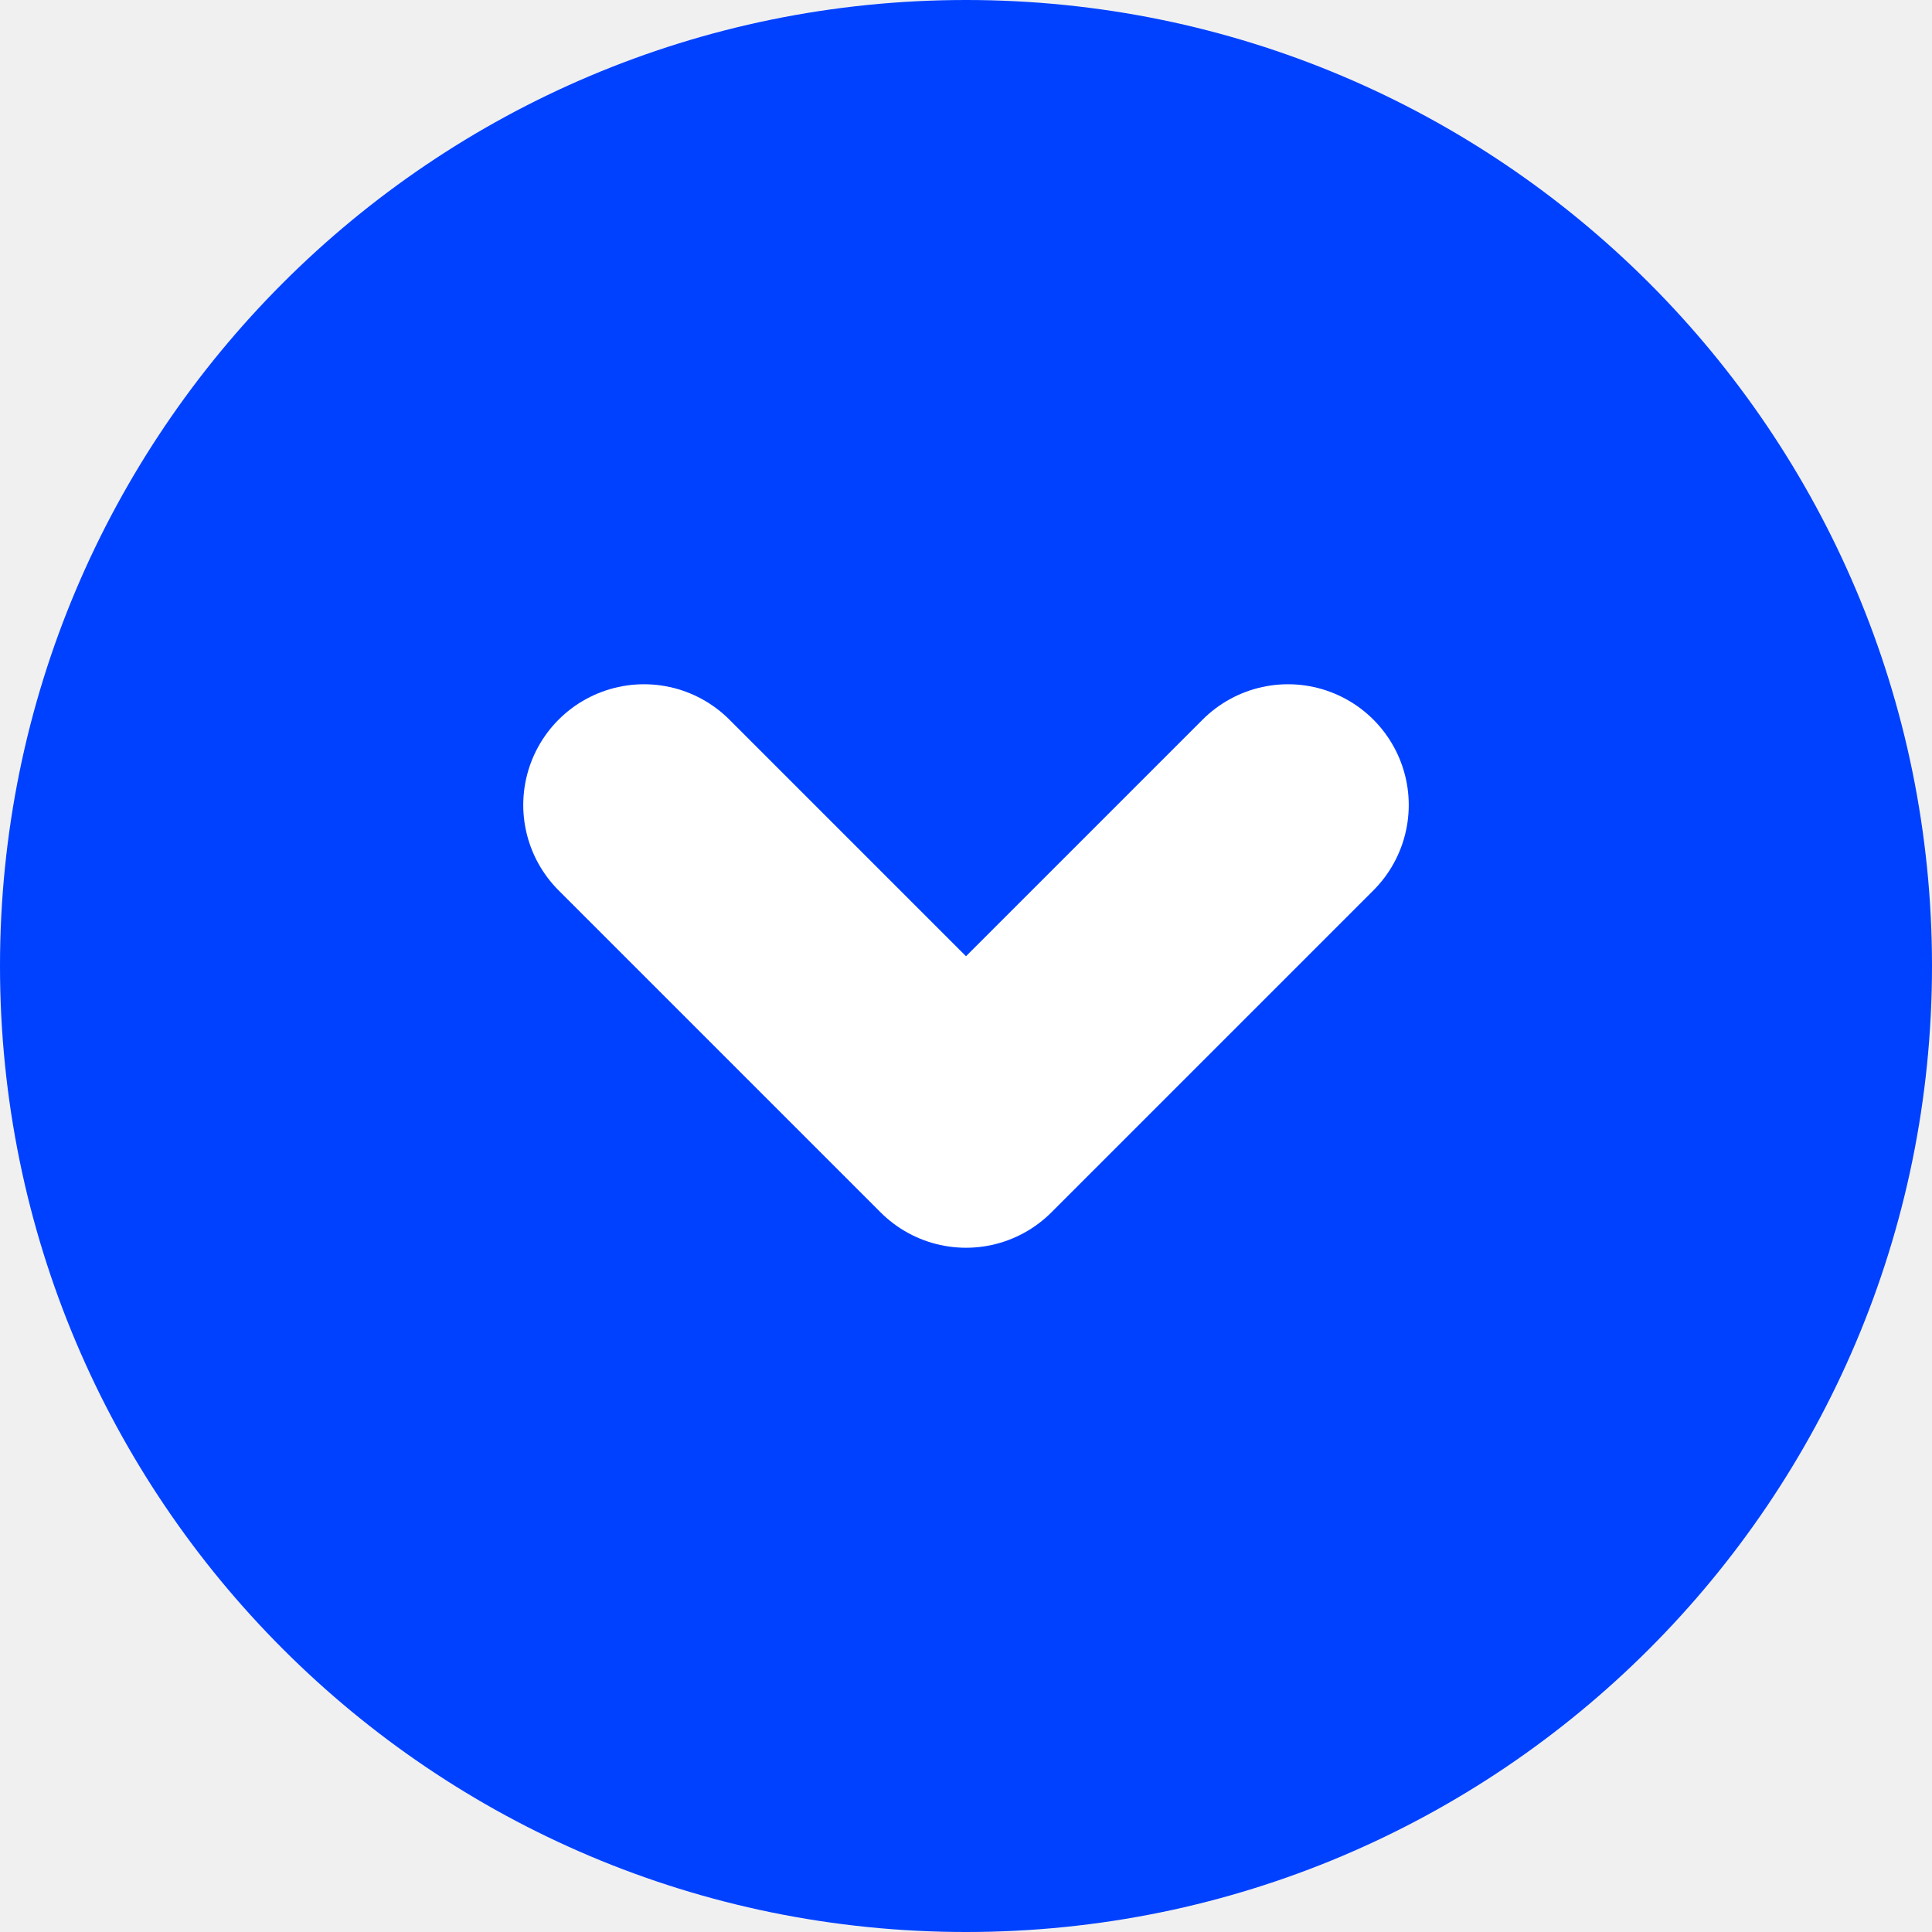
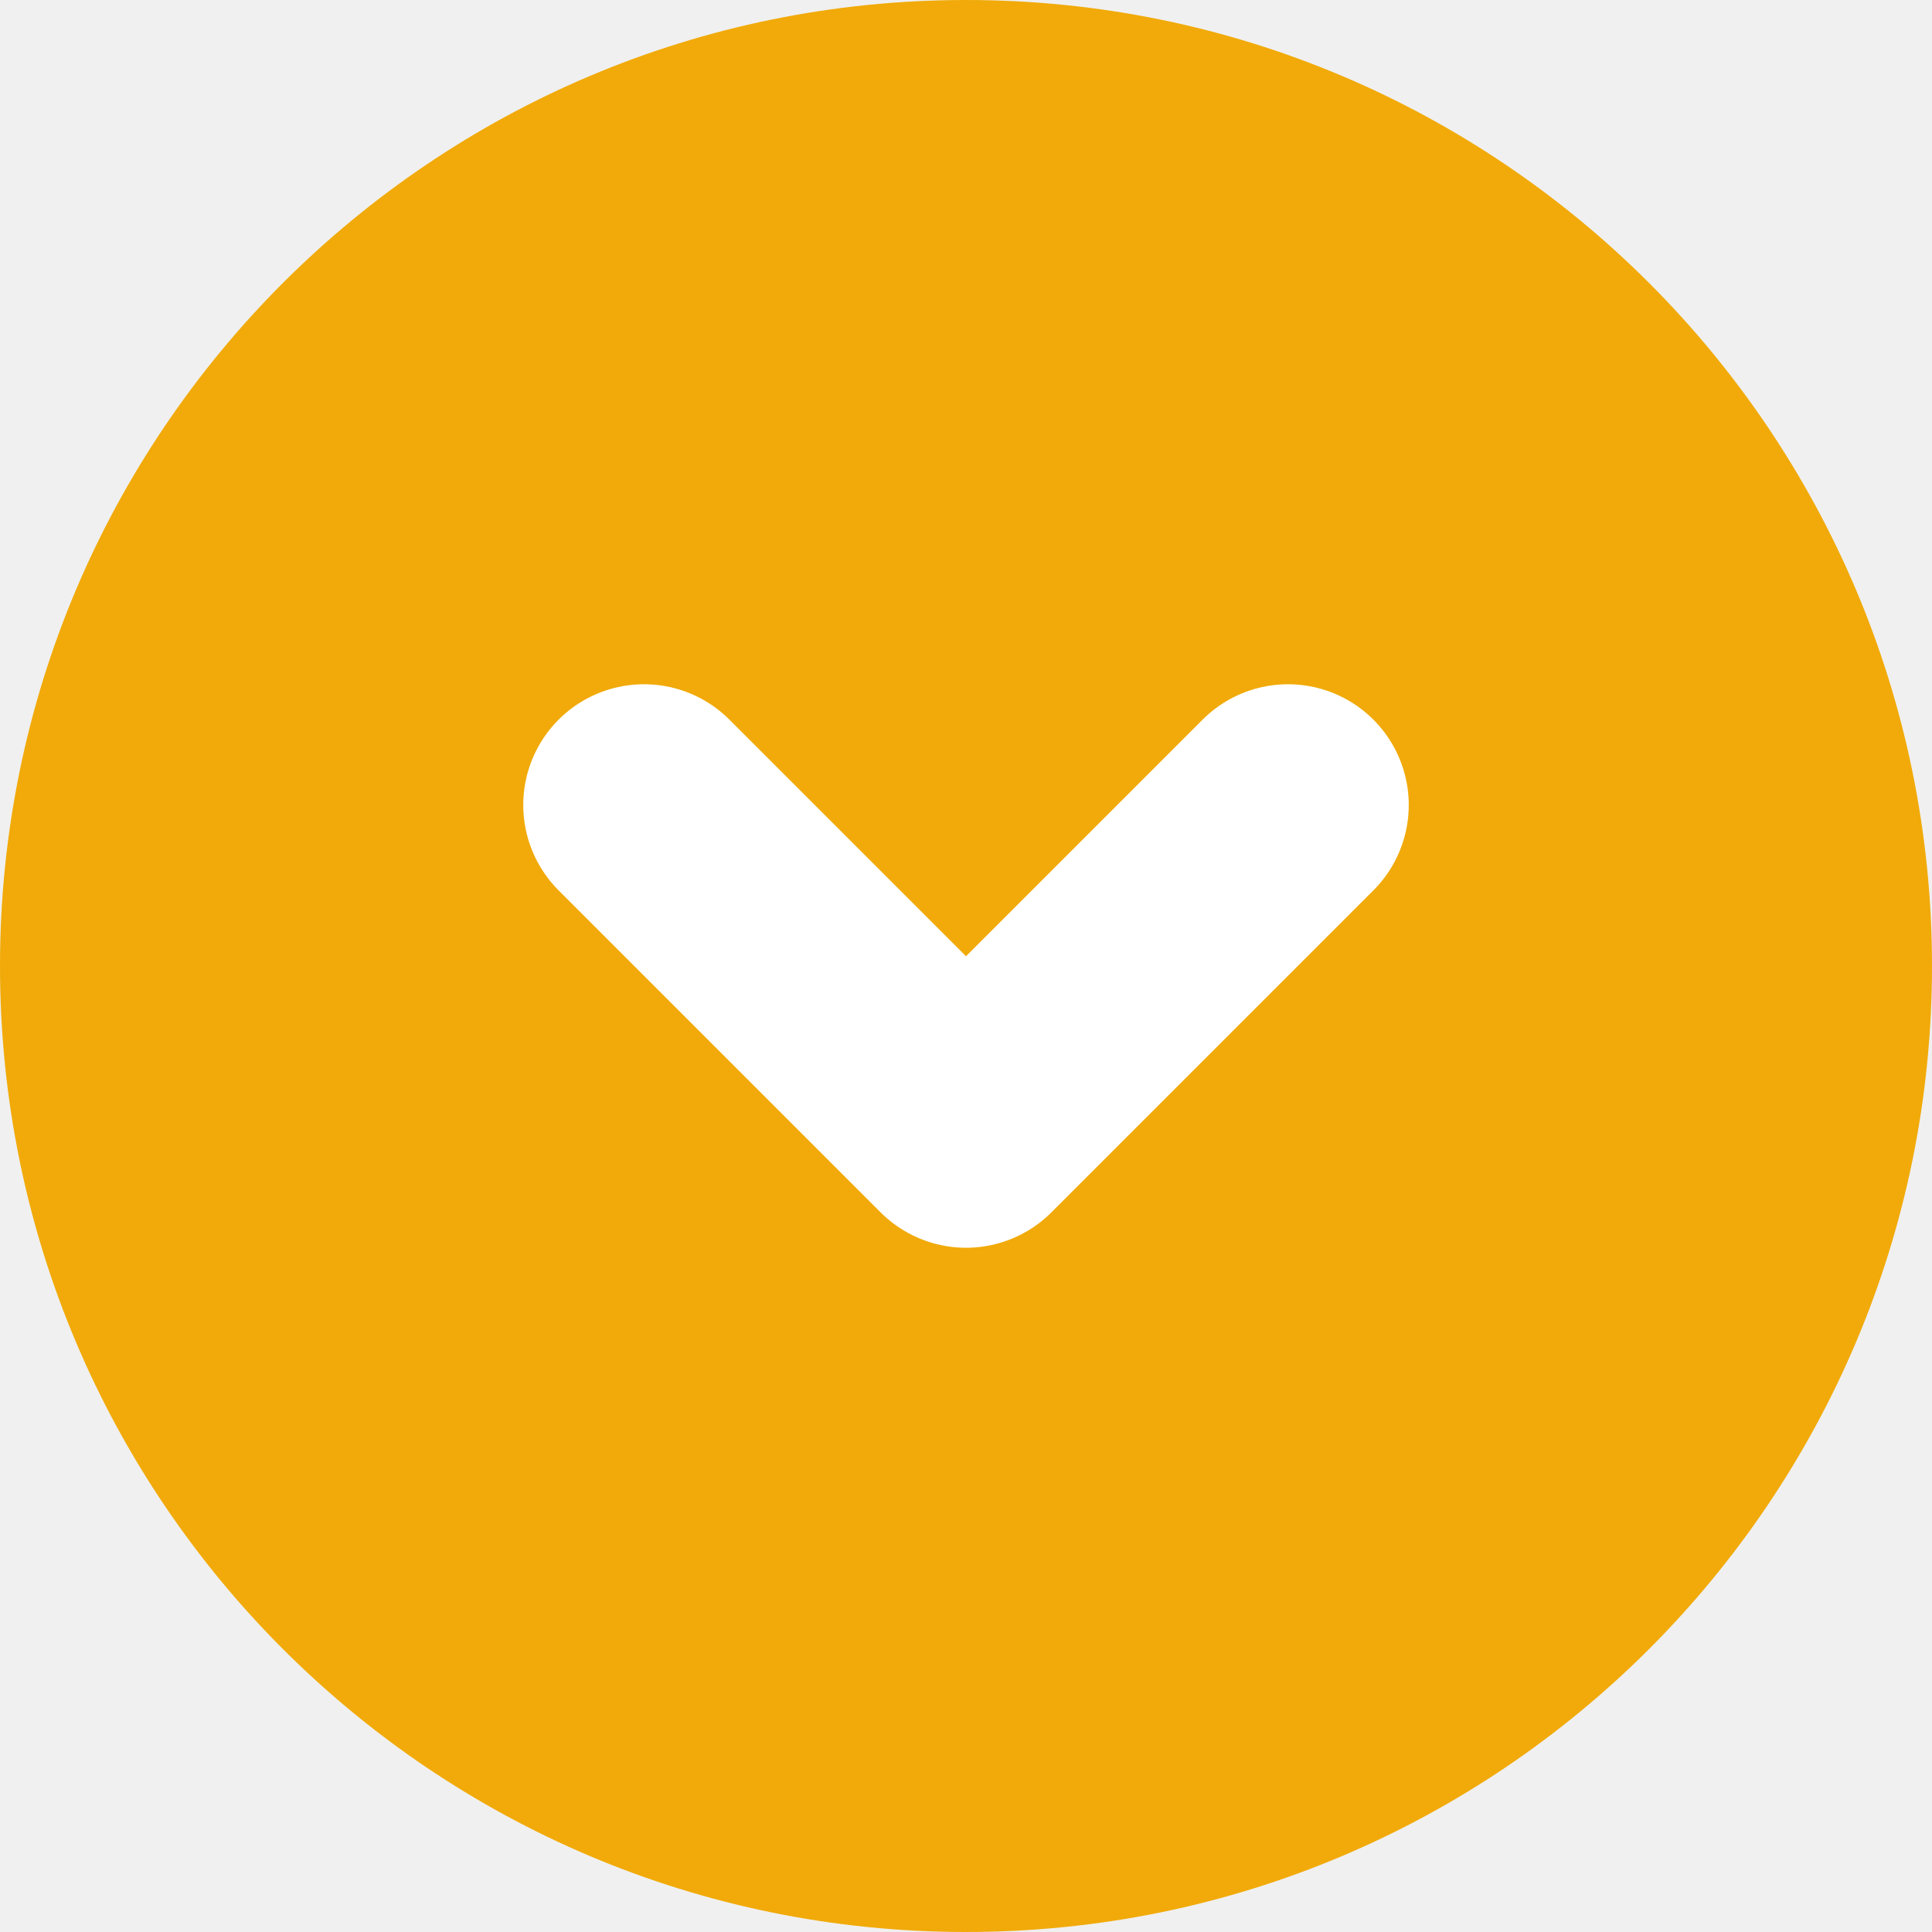
<svg xmlns="http://www.w3.org/2000/svg" width="24px" height="24px" viewBox="0 0 24 24" version="1.1">
  <defs />
  <g id="Accordion-Arrow-Down" stroke="none" stroke-width="1" fill="none" fill-rule="evenodd">
-     <rect id="Rectangle-2" fill="#0041FF" x="0" y="0" width="24" height="24" rx="12" />
+     <rect id="Rectangle-2" fill="#f1aa09" x="0" y="0" width="24" height="24" rx="12" />
    <polyline id="Path-3" stroke="#FFFFFF" stroke-width="3" stroke-linecap="round" stroke-linejoin="round" transform="translate(12, 12) scale(-1, -1) rotate(-90) translate(-12, -12) " points="10 8 14 12 10 16" />
  </g>
</svg>
